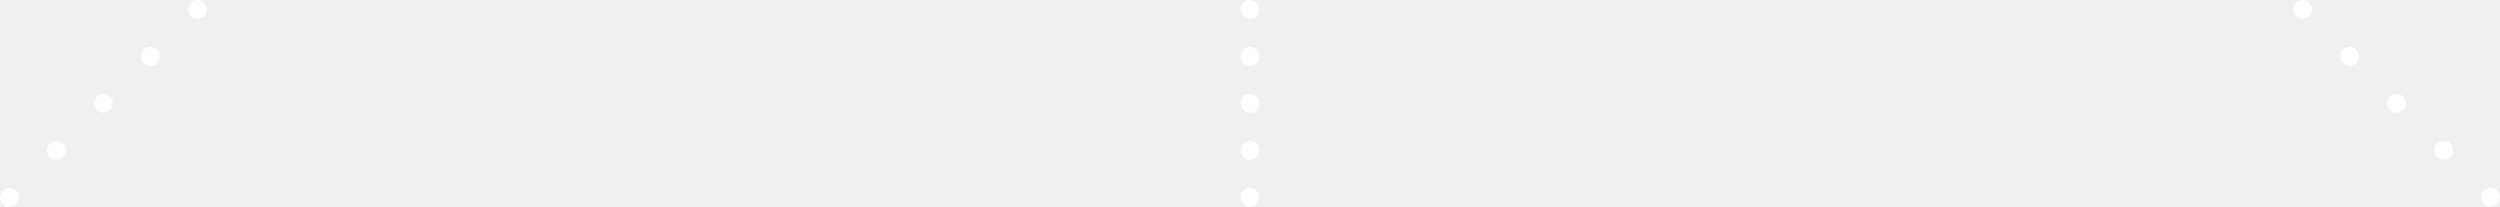
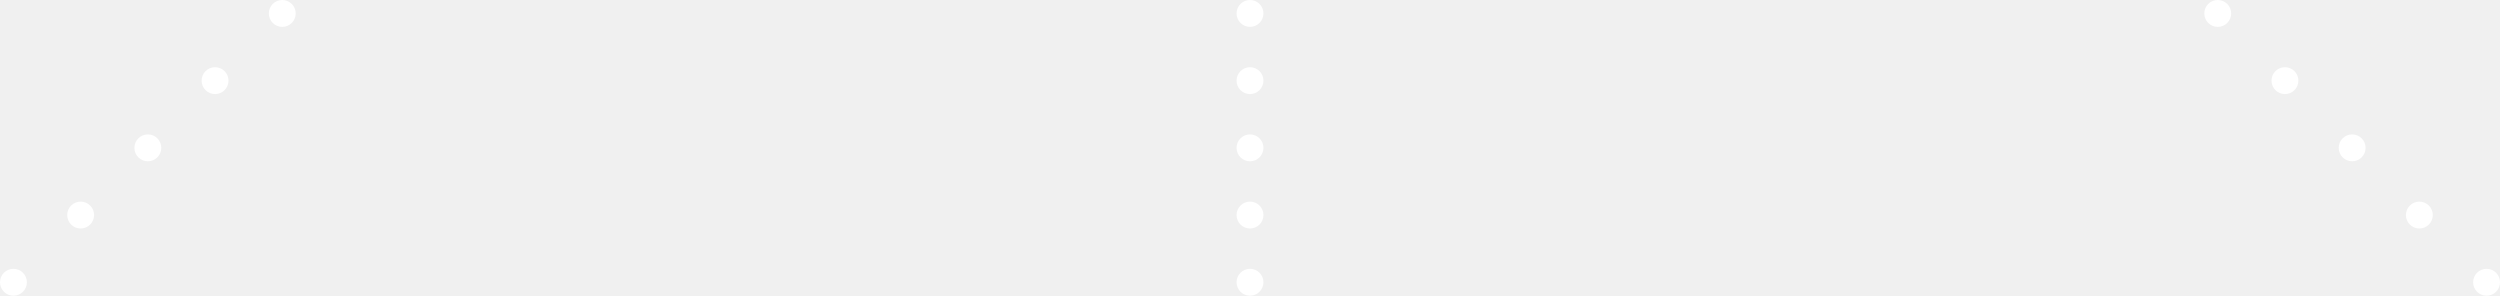
- <svg xmlns="http://www.w3.org/2000/svg" width="532" height="44" viewBox="0 0 532 44">
-   <path d="M490 4c1.105 0 2-.895 2-2s-.895-2-2-2-2 .895-2 2 .895 2 2 2zm10 10c1.105 0 2-.895 2-2s-.895-2-2-2-2 .895-2 2 .895 2 2 2zm10 10c1.105 0 2-.895 2-2s-.895-2-2-2-2 .895-2 2 .895 2 2 2zm10 10c1.105 0 2-.895 2-2s-.895-2-2-2-2 .895-2 2 .895 2 2 2zm10 10c-1.105 0-2-.895-2-2s.895-2 2-2 2 .895 2 2-.895 2-2 2zM266 4c-1.105 0-2-.895-2-2s.895-2 2-2 2 .895 2 2-.895 2-2 2zm0 10c-1.105 0-2-.895-2-2s.895-2 2-2 2 .895 2 2-.895 2-2 2zm0 10c-1.105 0-2-.895-2-2s.895-2 2-2 2 .895 2 2-.895 2-2 2zm0 10c-1.105 0-2-.895-2-2s.895-2 2-2 2 .895 2 2-.895 2-2 2zm0 10c-1.105 0-2-.895-2-2s.895-2 2-2 2 .895 2 2-.895 2-2 2zM42 4c-1.105 0-2-.895-2-2s.895-2 2-2 2 .895 2 2-.895 2-2 2zM32 14c-1.105 0-2-.895-2-2s.895-2 2-2 2 .895 2 2-.895 2-2 2zM22 24c-1.105 0-2-.895-2-2s.895-2 2-2 2 .895 2 2-.895 2-2 2zM12 34c-1.105 0-2-.895-2-2s.895-2 2-2 2 .895 2 2-.895 2-2 2zM2 44c-1.105 0-2-.895-2-2s.895-2 2-2 2 .895 2 2-.895 2-2 2z" fill="#FFF" fill-rule="evenodd" />
+ <svg xmlns="http://www.w3.org/2000/svg" width="372px" height="44px" viewBox="0 0 372 44" version="1.1">
+   <defs />
+   <g id="Page-1" stroke="none" stroke-width="1" fill="none" fill-rule="evenodd">
+     <g id="Desktop" transform="translate(-454, -619)" fill="#FFFFFF">
+       <g id="Content" transform="translate(232, 345)">
+         <path d="M552,278 C553.105,278 554,277.105 554,276 C554,274.895 553.105,274 552,274 C550.895,274 550,274.895 550,276 C550,277.105 550.895,278 552,278 Z M562,288 C563.105,288 564,287.105 564,286 C564,284.895 563.105,284 562,284 C560.895,284 560,284.895 560,286 C560,287.105 560.895,288 562,288 Z M572,298 C573.105,298 574,297.105 574,296 C574,294.895 573.105,294 572,294 C570.895,294 570,294.895 570,296 C570,297.105 570.895,298 572,298 Z M582,308 C583.105,308 584,307.105 584,306 C584,304.895 583.105,304 582,304 C580.895,304 580,304.895 580,306 C580,307.105 580.895,308 582,308 Z M592,318 C590.895,318 590,317.105 590,316 C590,314.895 590.895,314 592,314 C593.105,314 594,314.895 594,316 C594,317.105 593.105,318 592,318 Z M408,278 C406.895,278 406,277.105 406,276 C406,274.895 406.895,274 408,274 C409.105,274 410,274.895 410,276 C410,277.105 409.105,278 408,278 Z M408,288 C406.895,288 406,287.105 406,286 C406,284.895 406.895,284 408,284 C409.105,284 410,284.895 410,286 C410,287.105 409.105,288 408,288 Z M408,298 C406.895,298 406,297.105 406,296 C406,294.895 406.895,294 408,294 C409.105,294 410,294.895 410,296 C410,297.105 409.105,298 408,298 Z M408,308 C406.895,308 406,307.105 406,306 C406,304.895 406.895,304 408,304 C409.105,304 410,304.895 410,306 C410,307.105 409.105,308 408,308 Z M408,318 C406.895,318 406,317.105 406,316 C406,314.895 406.895,314 408,314 C409.105,314 410,314.895 410,316 C410,317.105 409.105,318 408,318 Z M264,278 C262.895,278 262,277.105 262,276 C262,274.895 262.895,274 264,274 C265.105,274 266,274.895 266,276 C266,277.105 265.105,278 264,278 Z M254,288 C252.895,288 252,287.105 252,286 C252,284.895 252.895,284 254,284 C255.105,284 256,284.895 256,286 C256,287.105 255.105,288 254,288 Z M244,298 C242.895,298 242,297.105 242,296 C242,294.895 242.895,294 244,294 C245.105,294 246,294.895 246,296 C246,297.105 245.105,298 244,298 Z M234,308 C232.895,308 232,307.105 232,306 C232,304.895 232.895,304 234,304 C235.105,304 236,304.895 236,306 C236,307.105 235.105,308 234,308 Z M224,318 C222.895,318 222,317.105 222,316 C222,314.895 222.895,314 224,314 C225.105,314 226,314.895 226,316 C226,317.105 225.105,318 224,318 Z" id="Combined-Shape" />
+       </g>
+     </g>
+   </g>
</svg>
